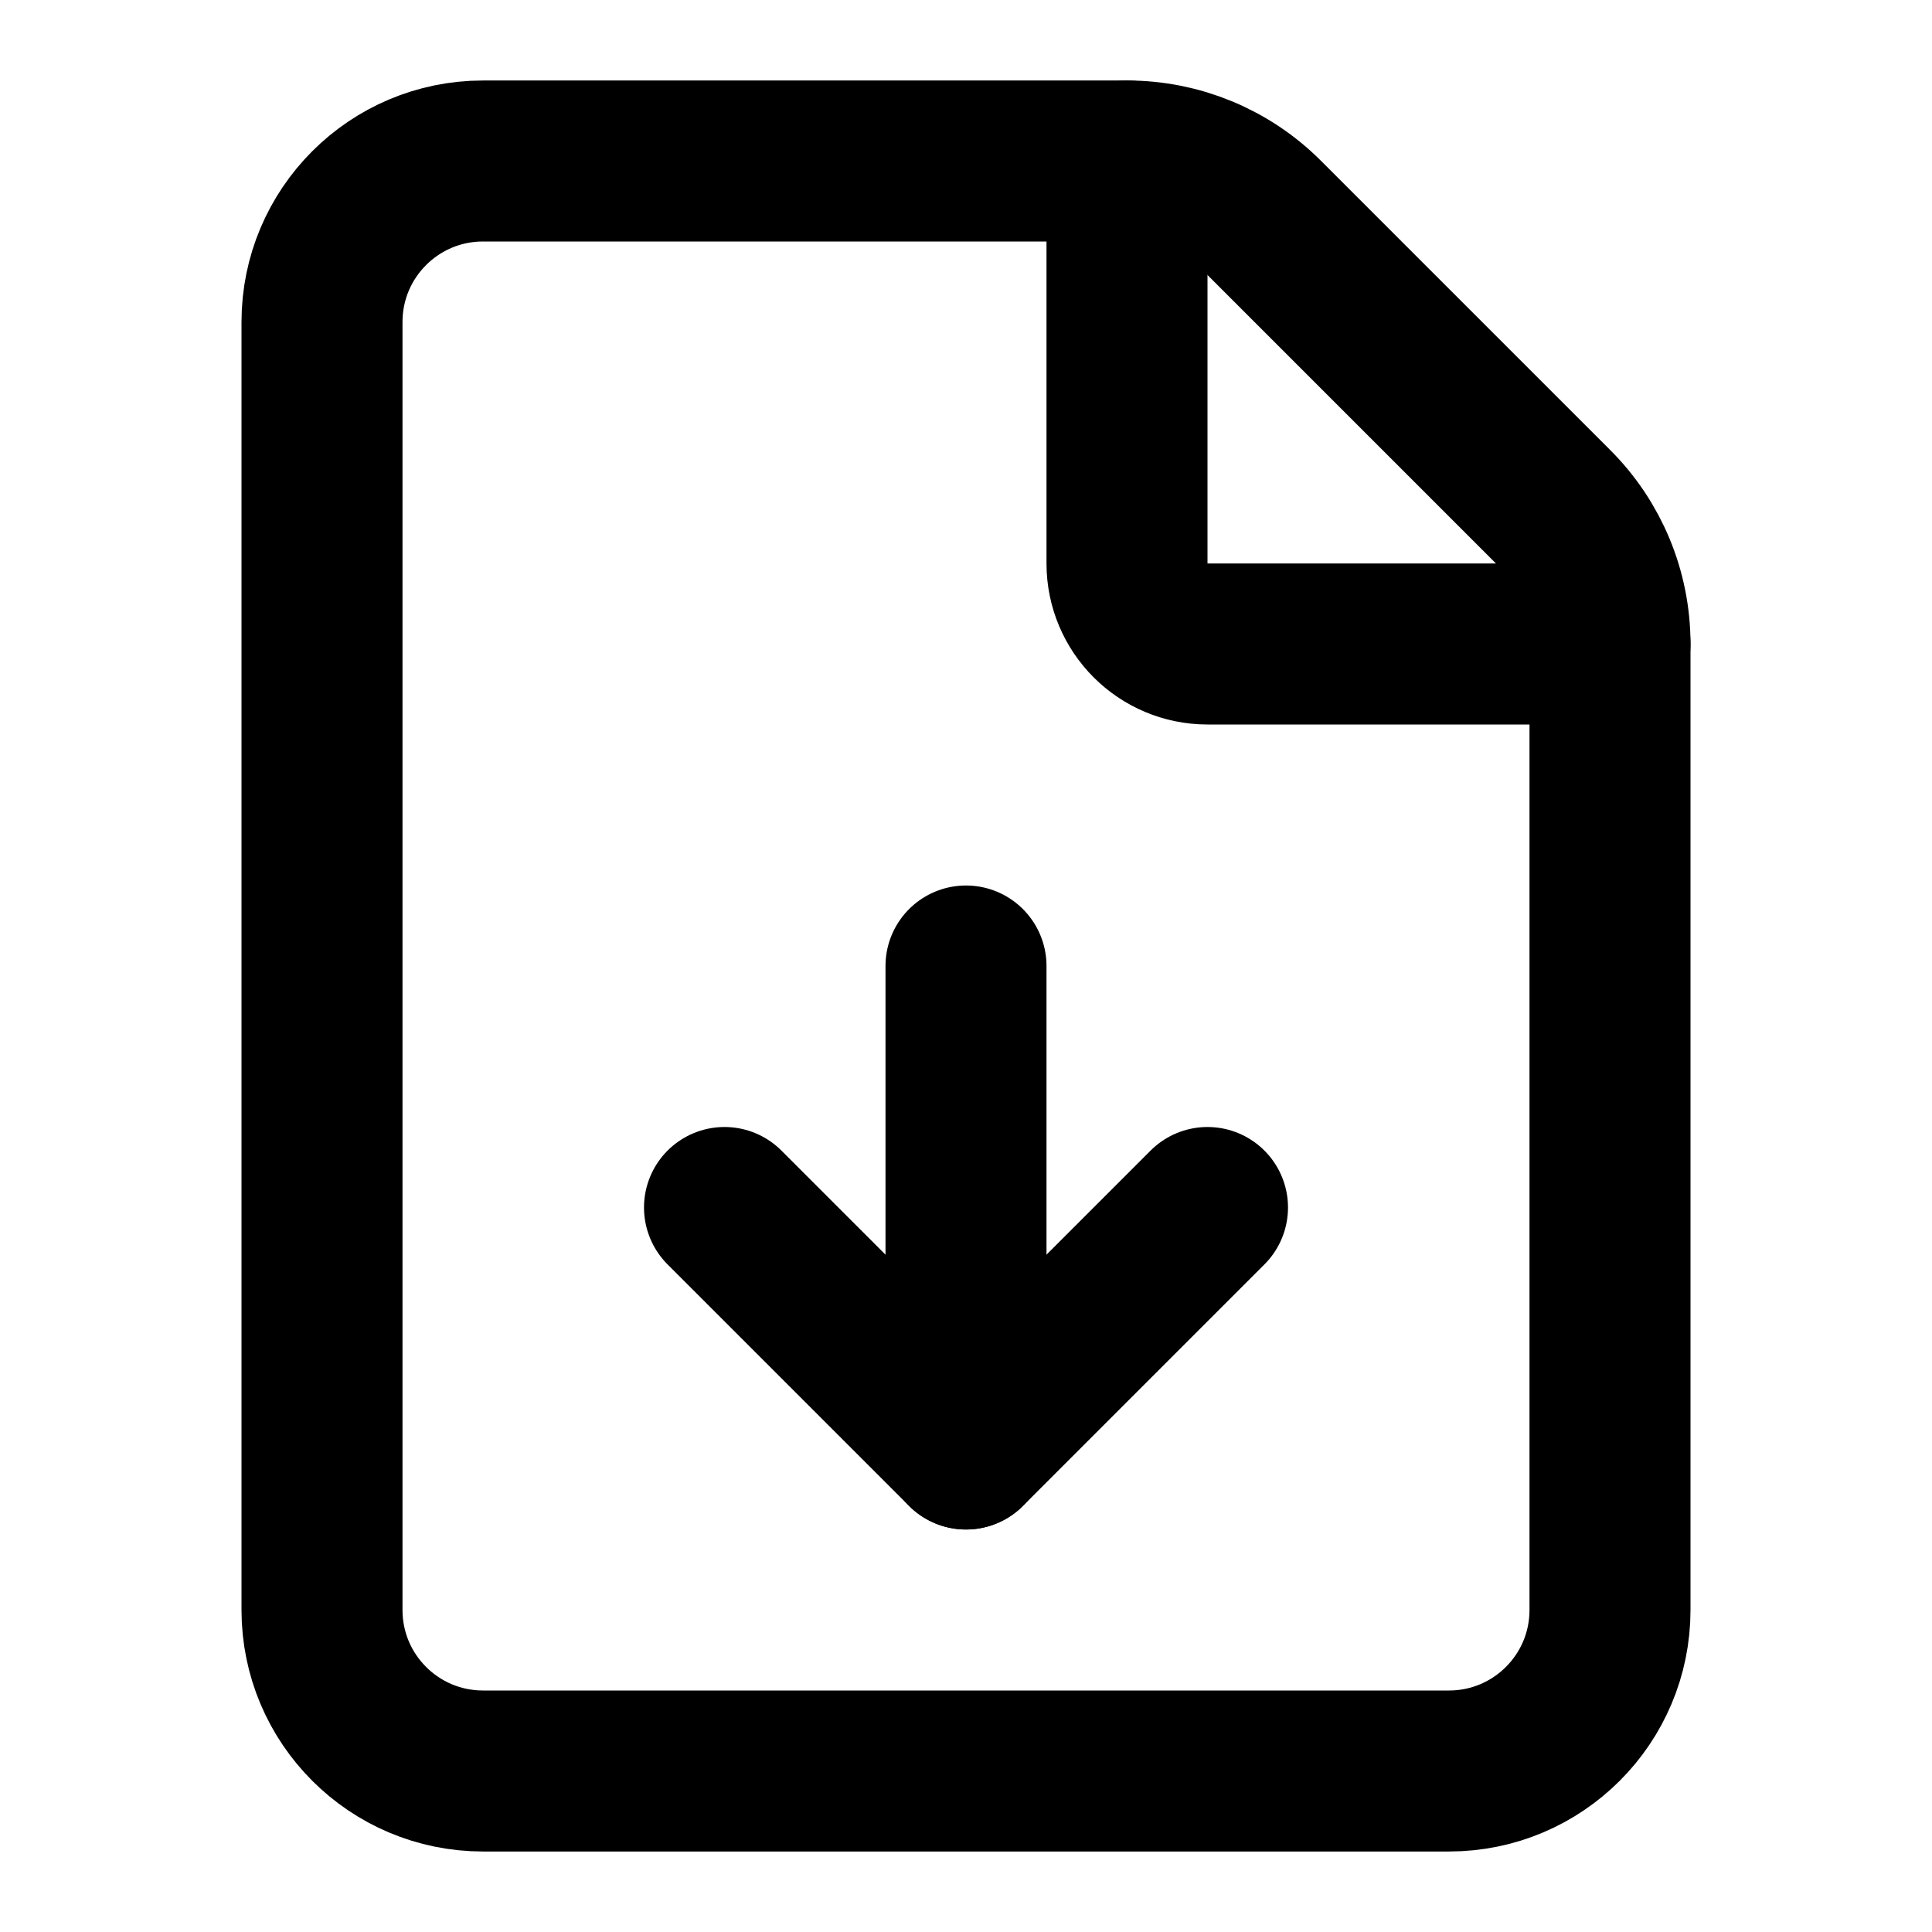
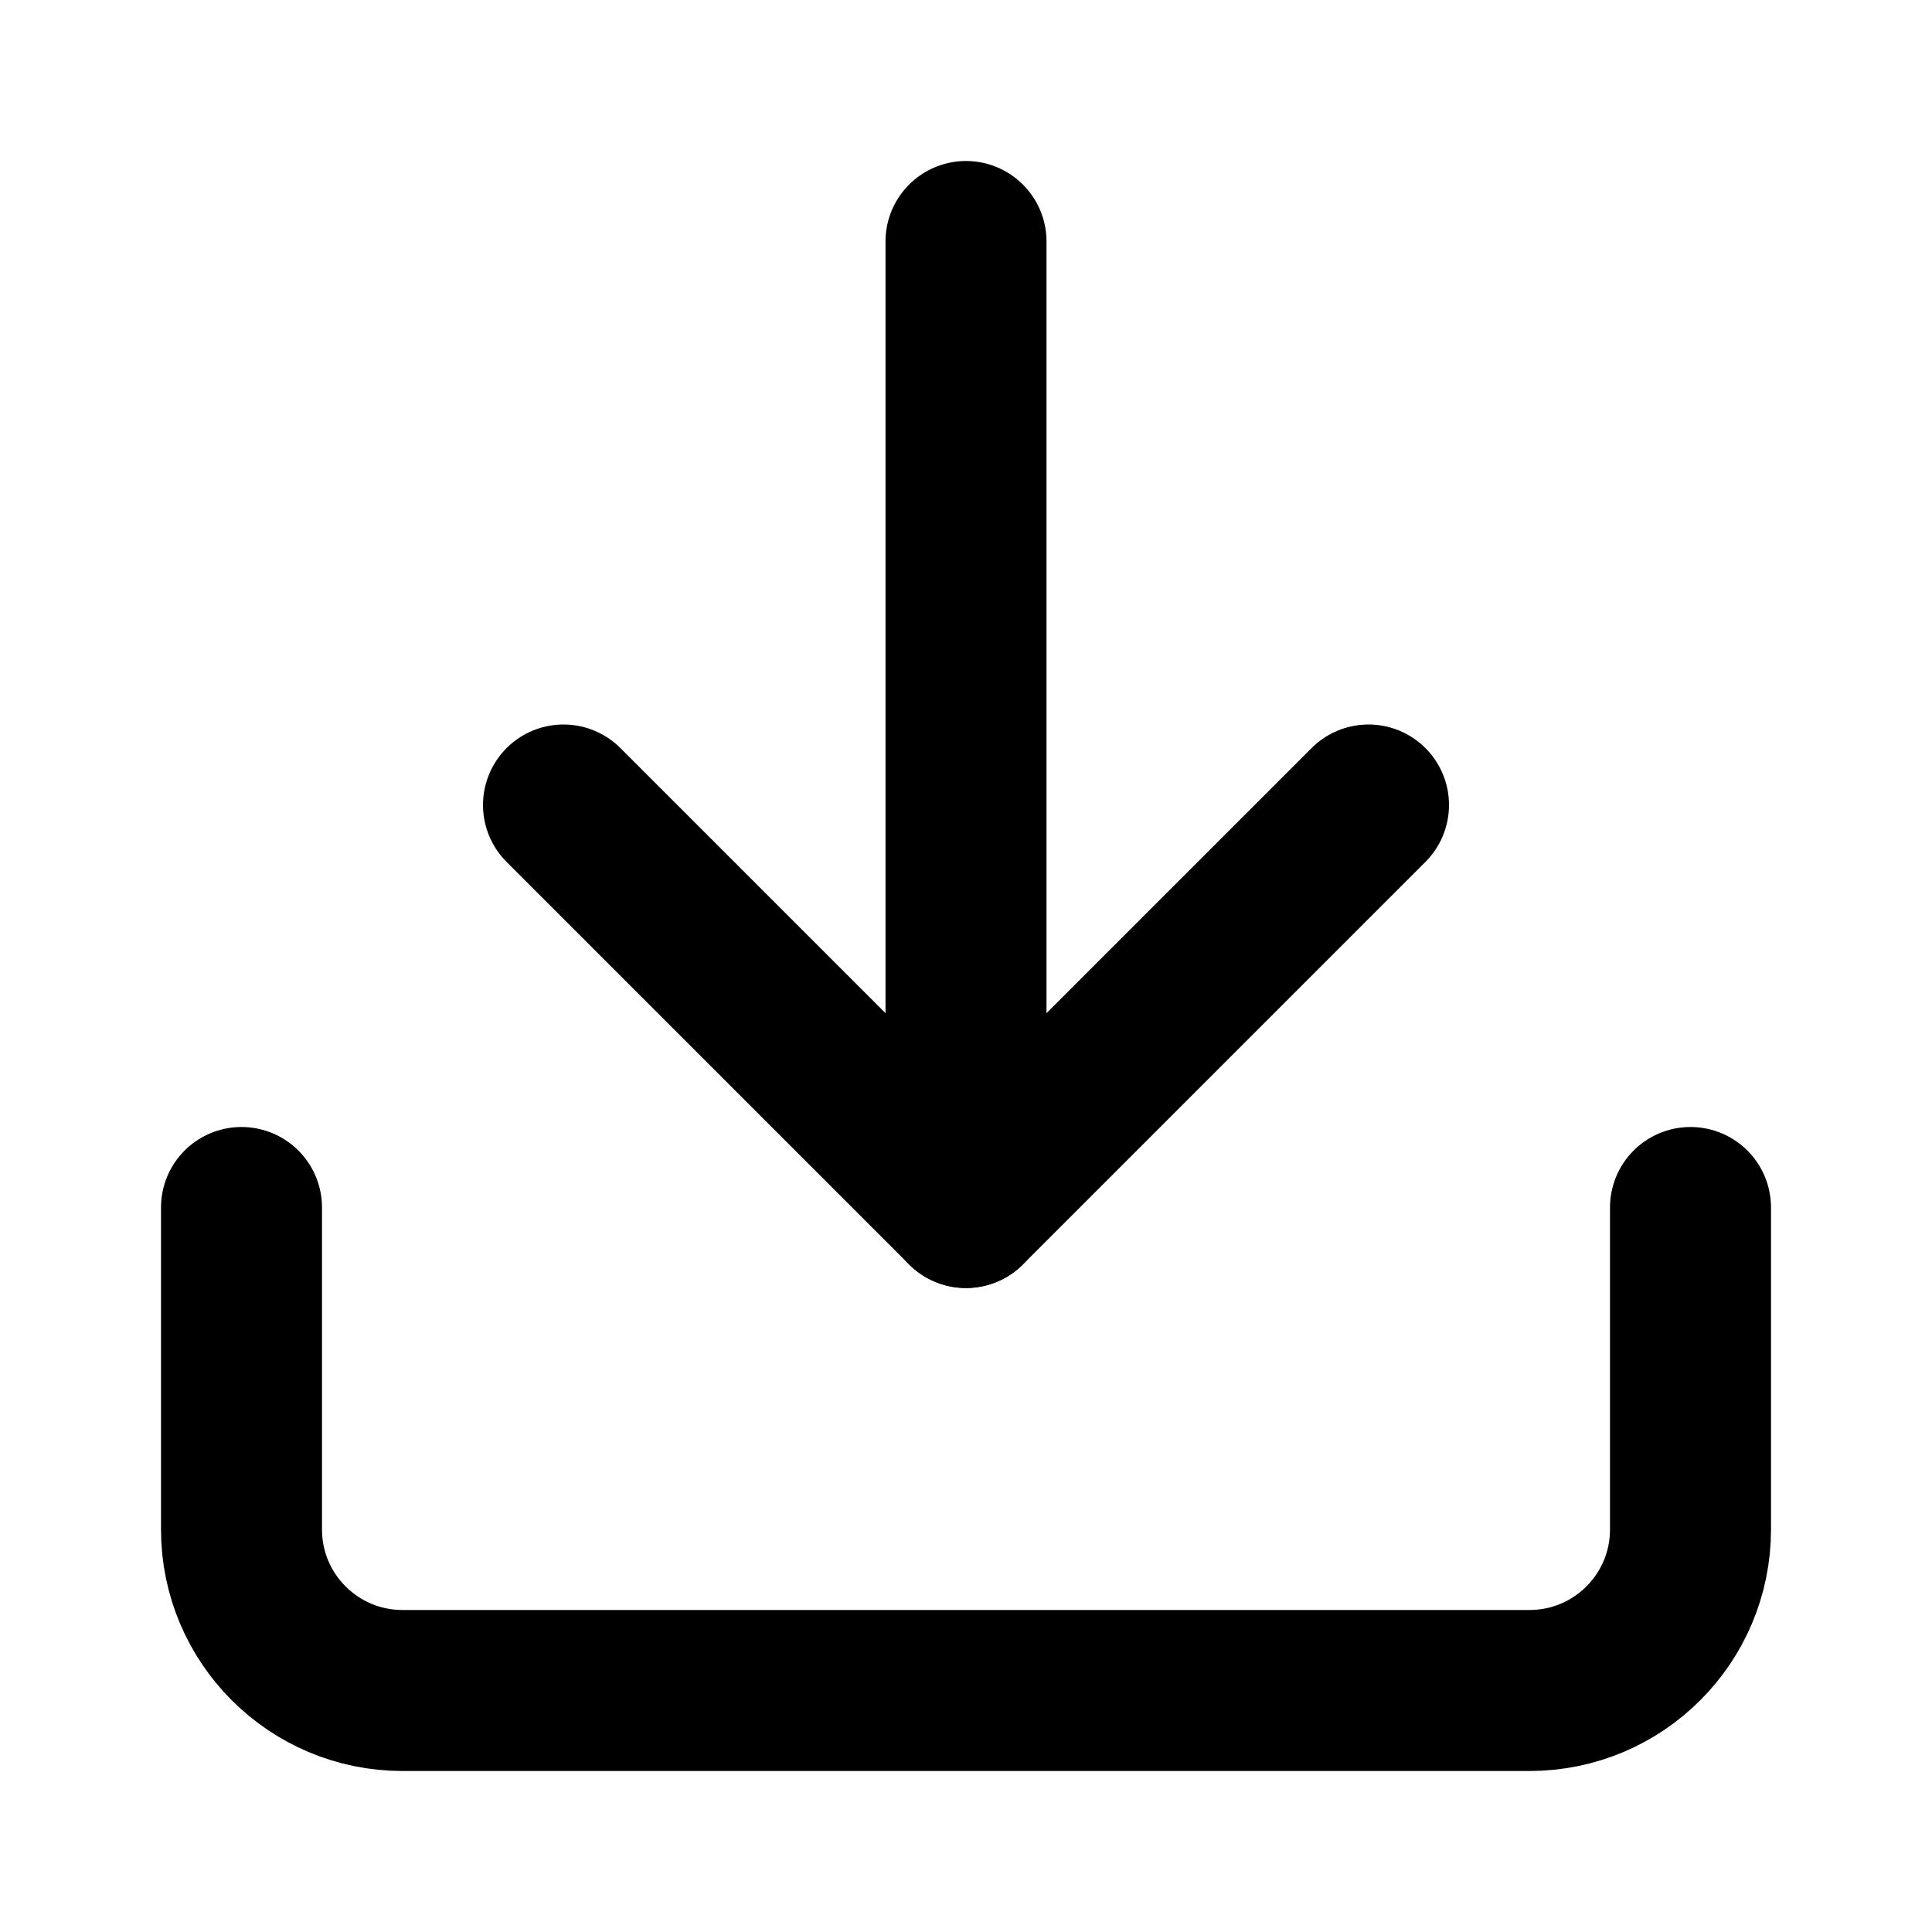
- <svg xmlns="http://www.w3.org/2000/svg" width="24" height="24" viewBox="0 0 24 24" fill="none" stroke="currentColor" stroke-width="2" stroke-linecap="round" stroke-linejoin="round" class="lucide lucide-file-down-icon lucide-file-down">
-   <path d="M6 22a2 2 0 0 1-2-2V4a2 2 0 0 1 2-2h8a2.4 2.4 0 0 1 1.704.706l3.588 3.588A2.4 2.4 0 0 1 20 8v12a2 2 0 0 1-2 2z" />
-   <path d="M14 2v5a1 1 0 0 0 1 1h5" />
-   <path d="M12 18v-6" />
-   <path d="m9 15 3 3 3-3" />
+ <svg xmlns="http://www.w3.org/2000/svg" width="24" height="24" viewBox="0 0 24 24" fill="none" stroke="currentColor" stroke-width="2" stroke-linecap="round" stroke-linejoin="round" class="lucide lucide-download-icon lucide-download">
+   <path d="M12 15V3" />
+   <path d="M21 15v4a2 2 0 0 1-2 2H5a2 2 0 0 1-2-2v-4" />
+   <path d="m7 10 5 5 5-5" />
</svg>
